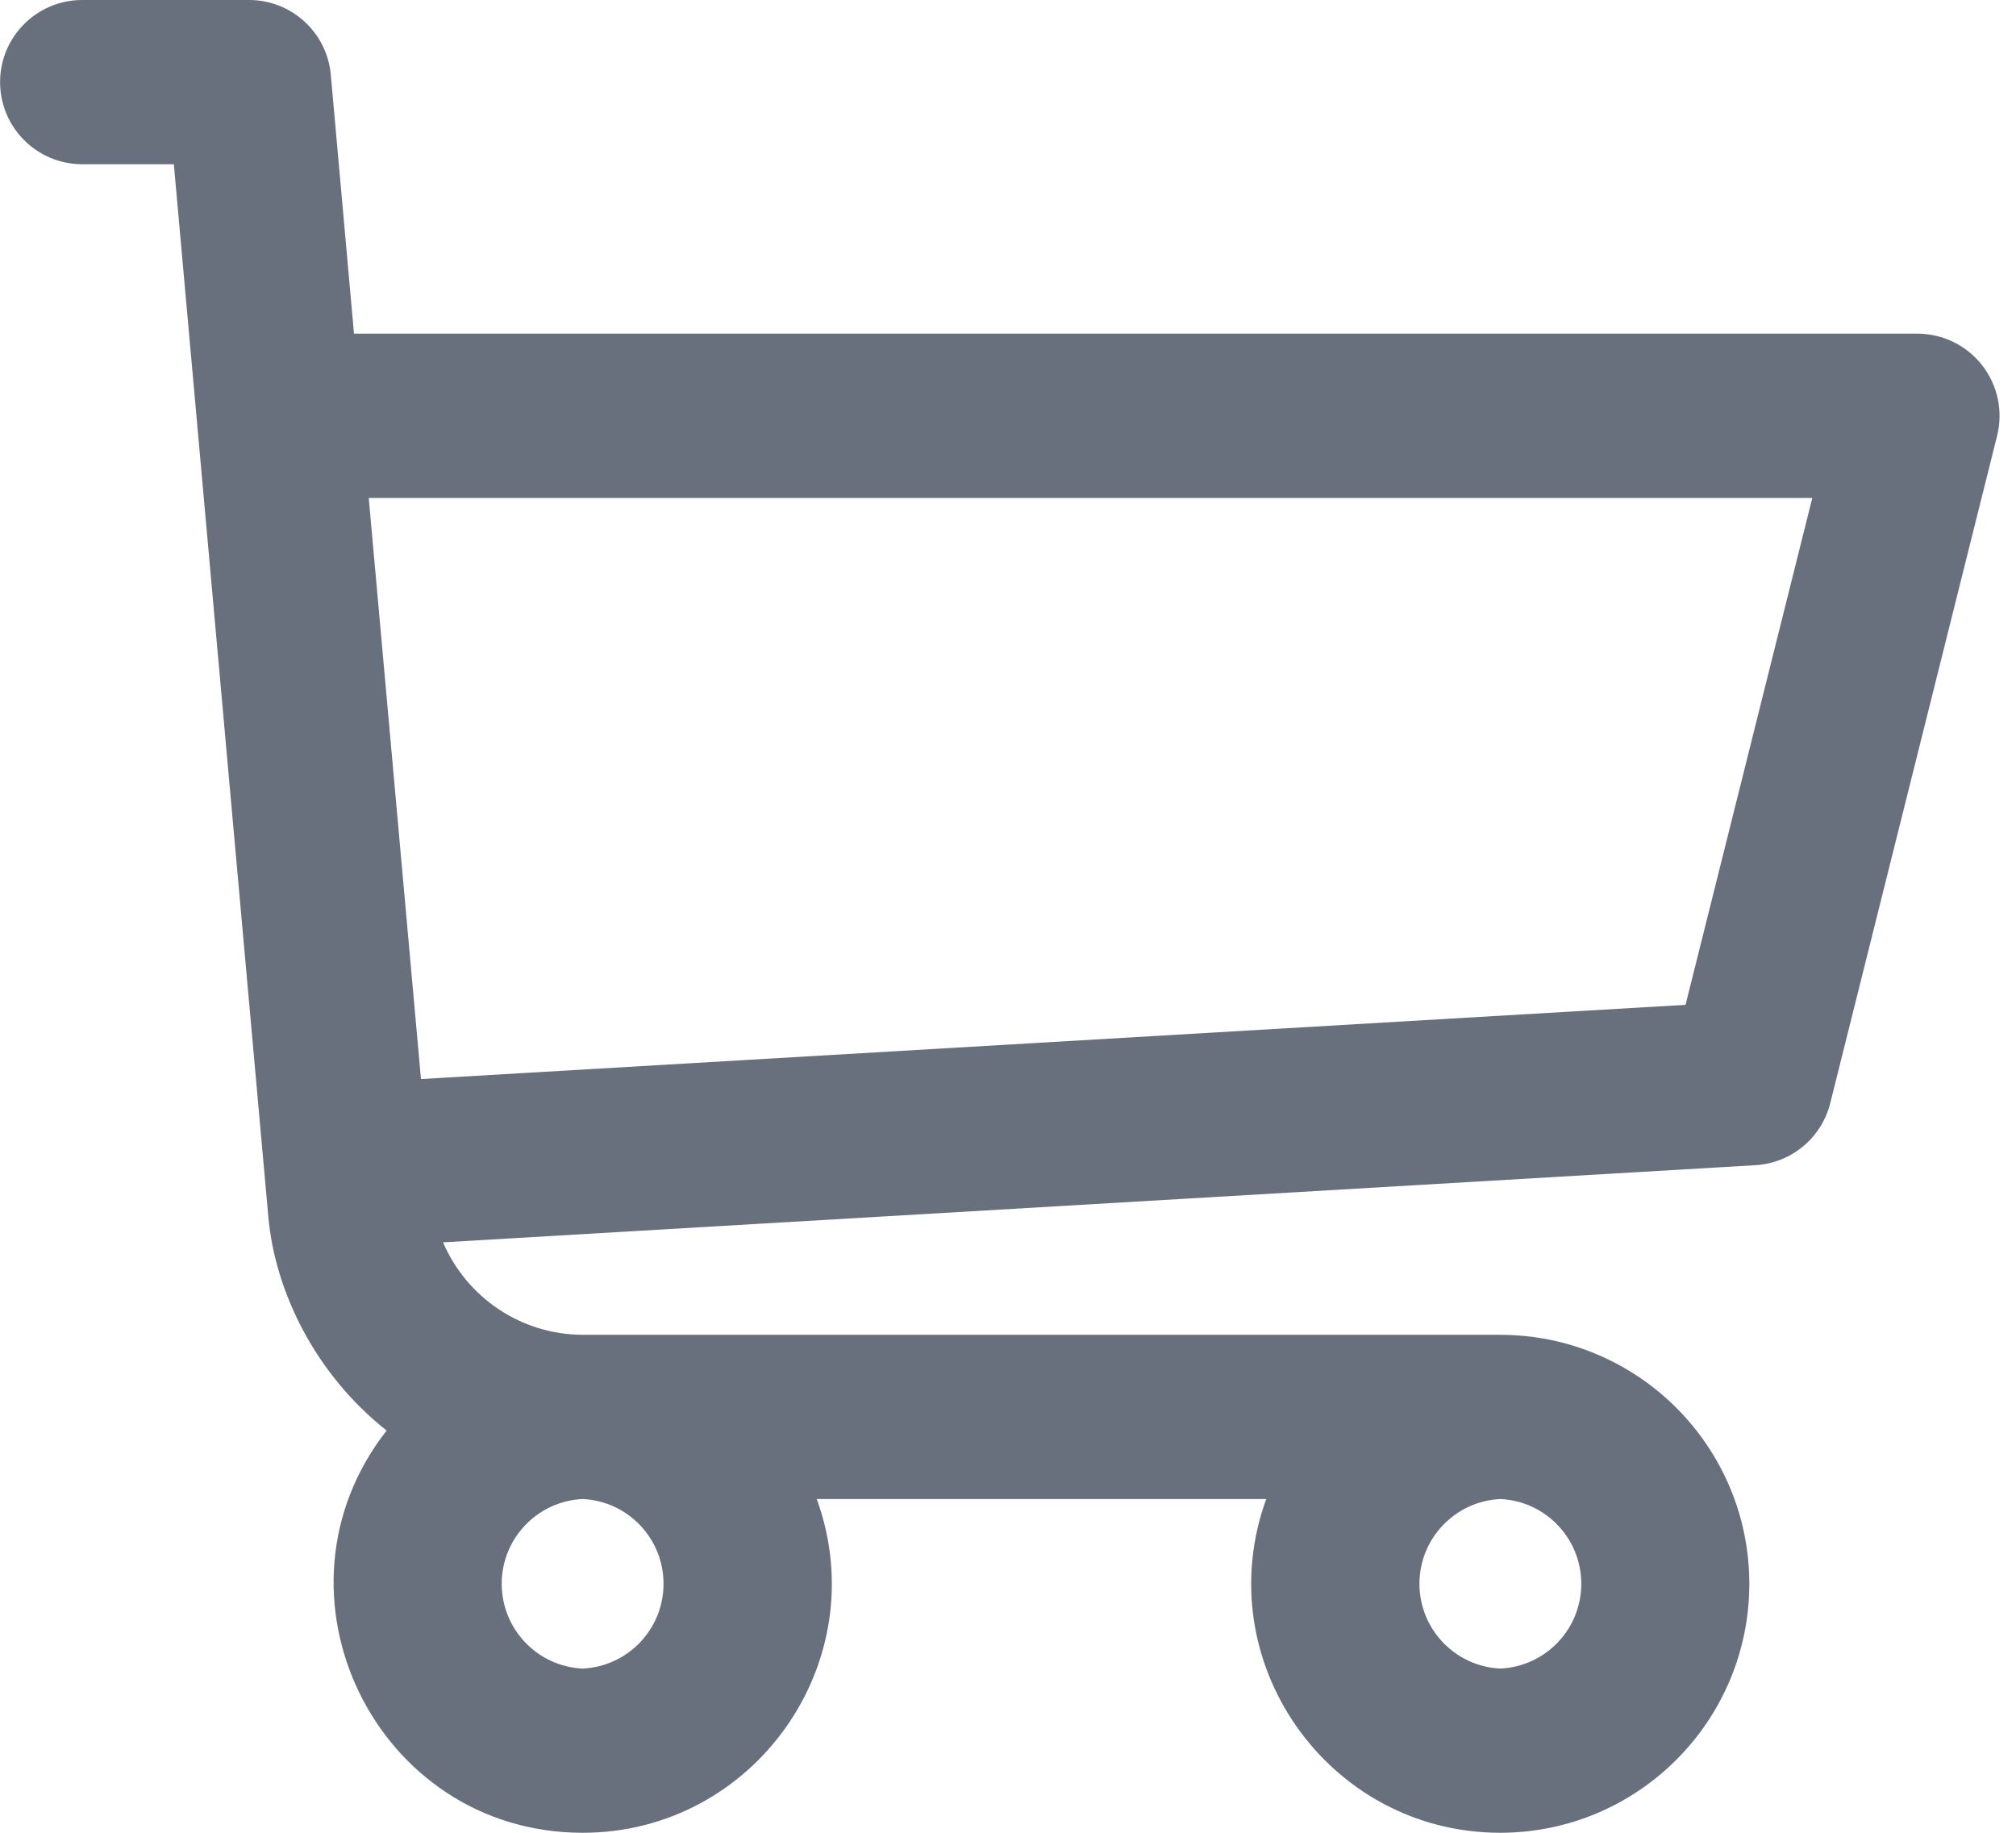
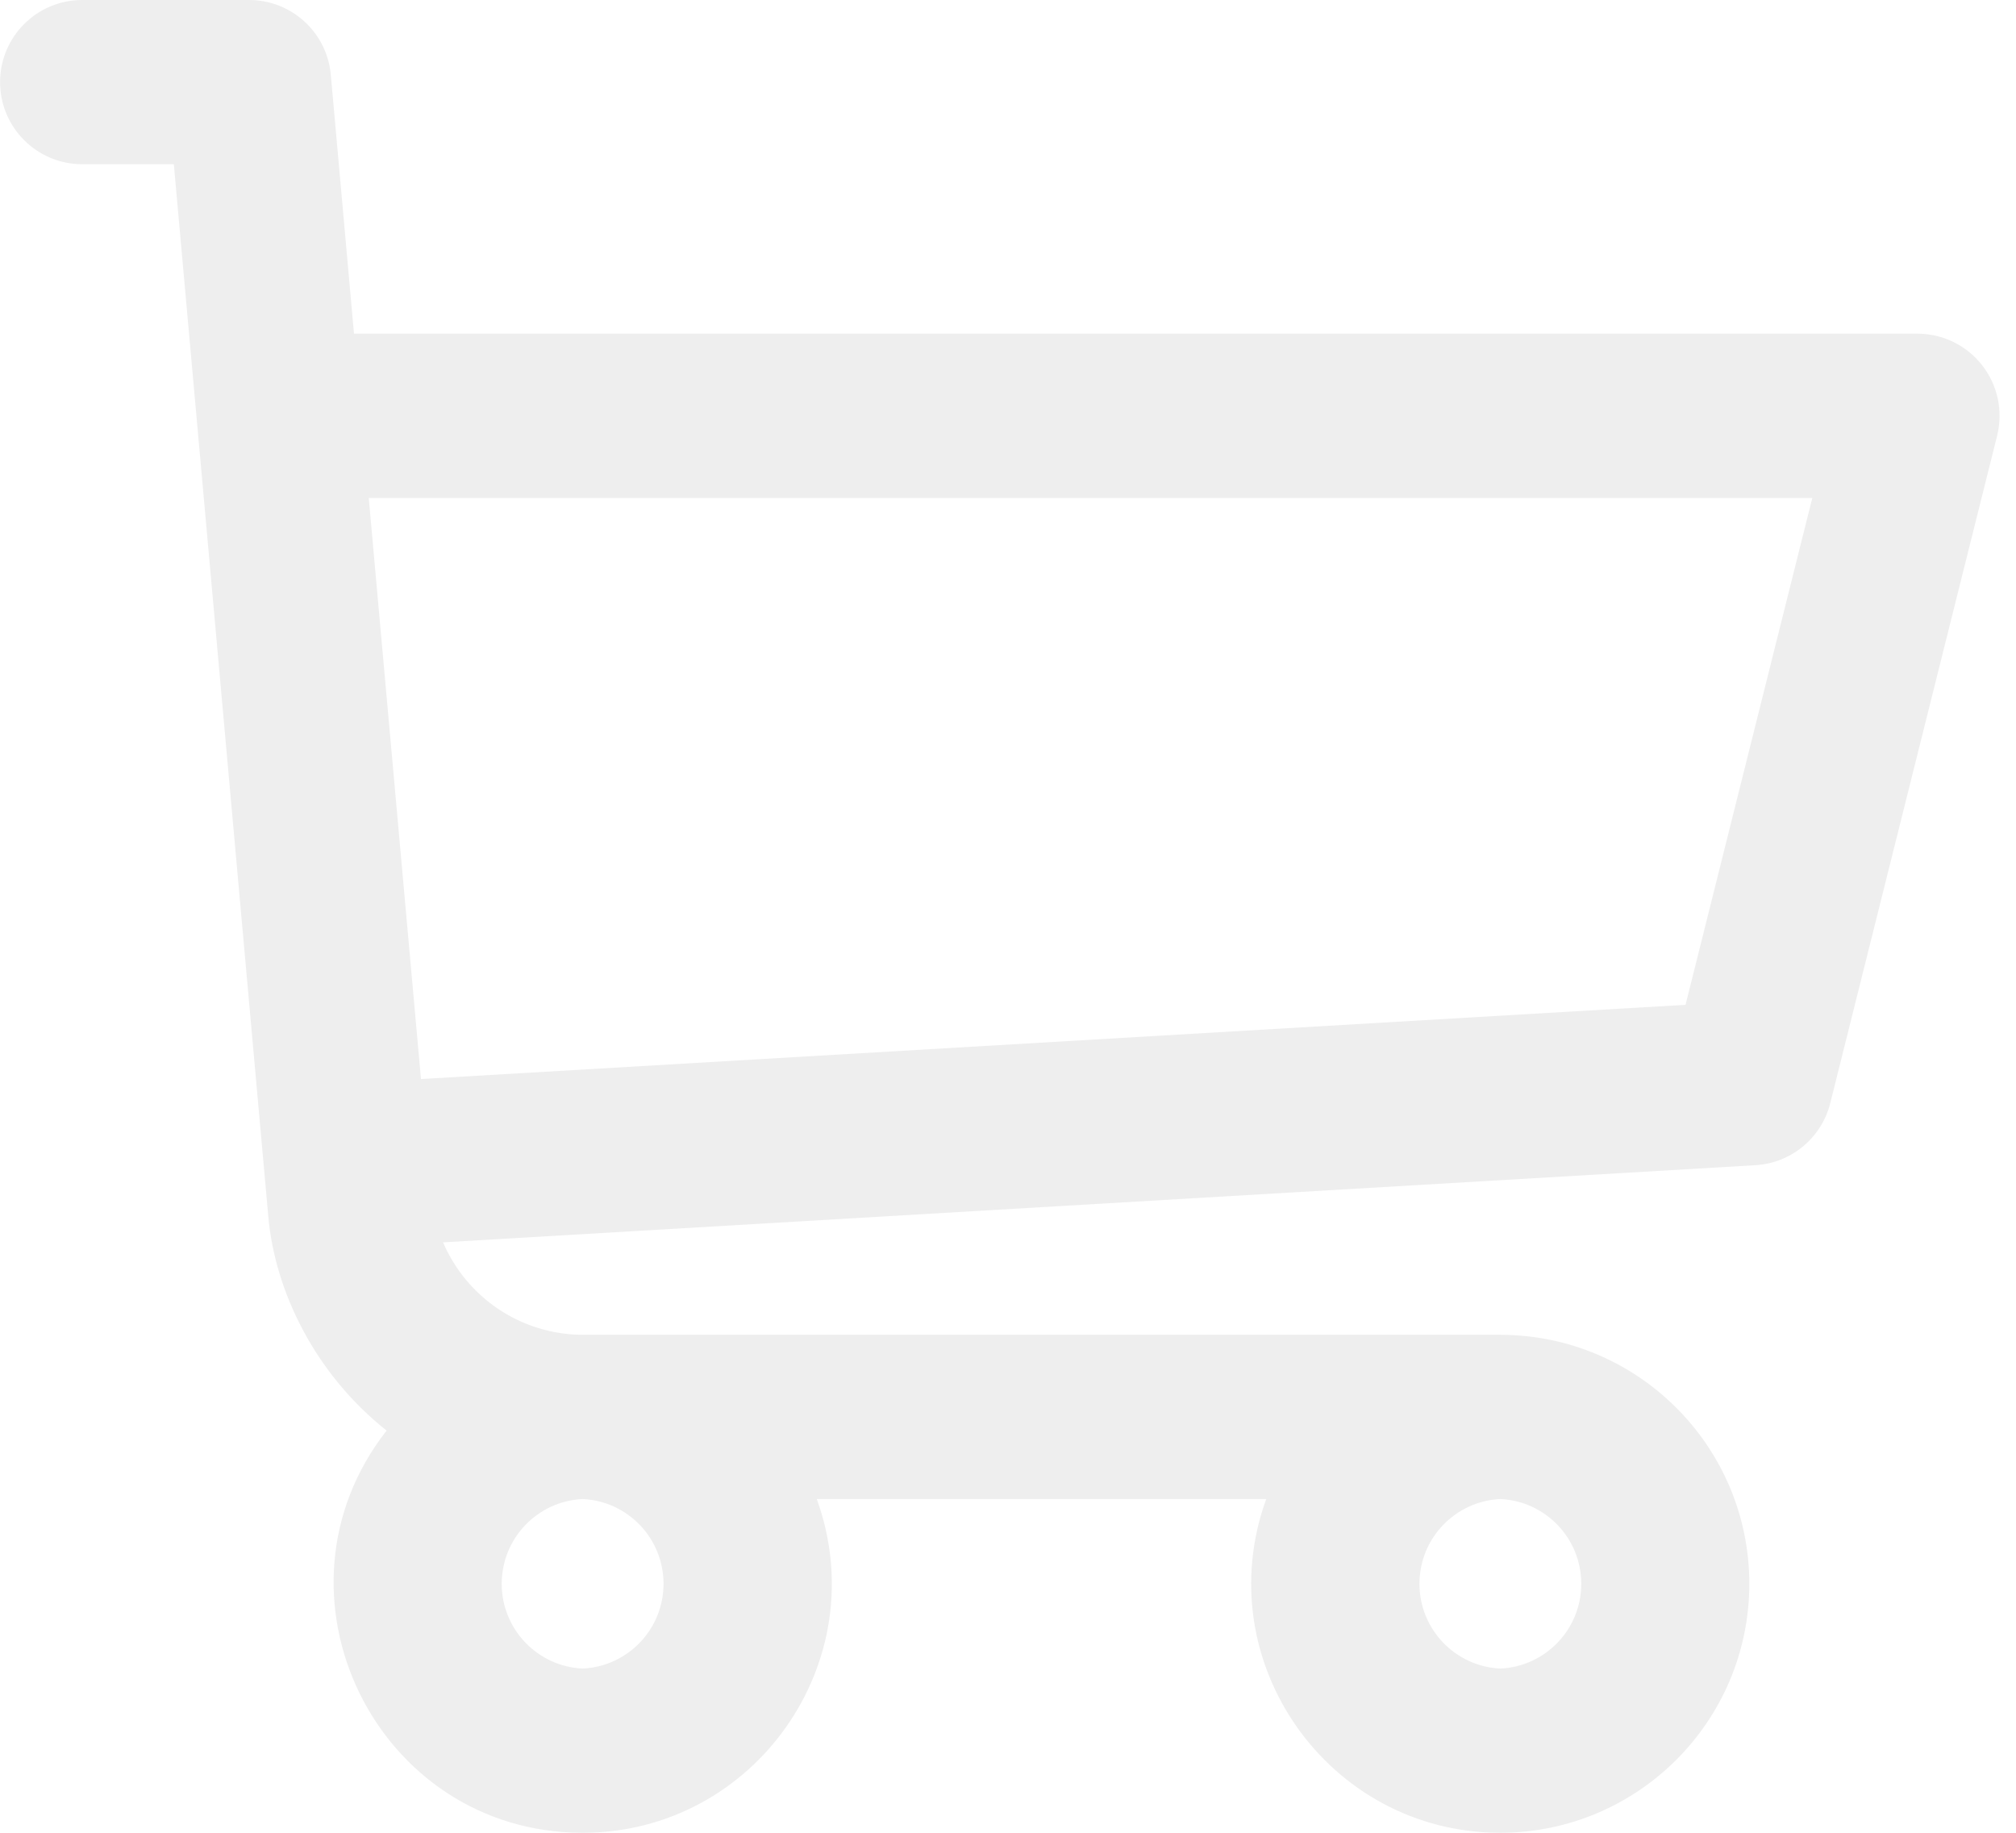
<svg xmlns="http://www.w3.org/2000/svg" width="22" height="20">
-   <path d="M20.925 3.641H3.863L3.61.816A.896.896 0 0 0 2.717 0H.897a.896.896 0 1 0 0 1.792h1l1.031 11.483c.073.828.52 1.726 1.291 2.336C2.83 17.385 4.099 20 6.359 20c1.875 0 3.197-1.87 2.554-3.642h4.905c-.642 1.77.677 3.642 2.555 3.642a2.72 2.72 0 0 0 2.717-2.717 2.72 2.72 0 0 0-2.717-2.717H6.365c-.681 0-1.274-.41-1.53-1.009l14.321-.842a.896.896 0 0 0 .817-.677l1.821-7.283a.897.897 0 0 0-.87-1.114ZM6.358 18.208a.926.926 0 0 1 0-1.85.926.926 0 0 1 0 1.85Zm10.015 0a.926.926 0 0 1 0-1.85.926.926 0 0 1 0 1.85Zm2.021-7.243-13.8.81-.57-6.341h15.753l-1.383 5.53Z" fill="#69707D" fill-rule="nonzero" />
+   <path d="M20.925 3.641H3.863L3.61.816A.896.896 0 0 0 2.717 0H.897a.896.896 0 1 0 0 1.792h1l1.031 11.483c.073.828.52 1.726 1.291 2.336C2.83 17.385 4.099 20 6.359 20c1.875 0 3.197-1.87 2.554-3.642h4.905c-.642 1.77.677 3.642 2.555 3.642a2.72 2.72 0 0 0 2.717-2.717 2.72 2.72 0 0 0-2.717-2.717H6.365c-.681 0-1.274-.41-1.53-1.009l14.321-.842a.896.896 0 0 0 .817-.677l1.821-7.283a.897.897 0 0 0-.87-1.114ZM6.358 18.208a.926.926 0 0 1 0-1.85.926.926 0 0 1 0 1.85Zm10.015 0a.926.926 0 0 1 0-1.85.926.926 0 0 1 0 1.85Zm2.021-7.243-13.8.81-.57-6.341h15.753l-1.383 5.53Z" fill="#eeeeee" fill-rule="nonzero" />
</svg>
